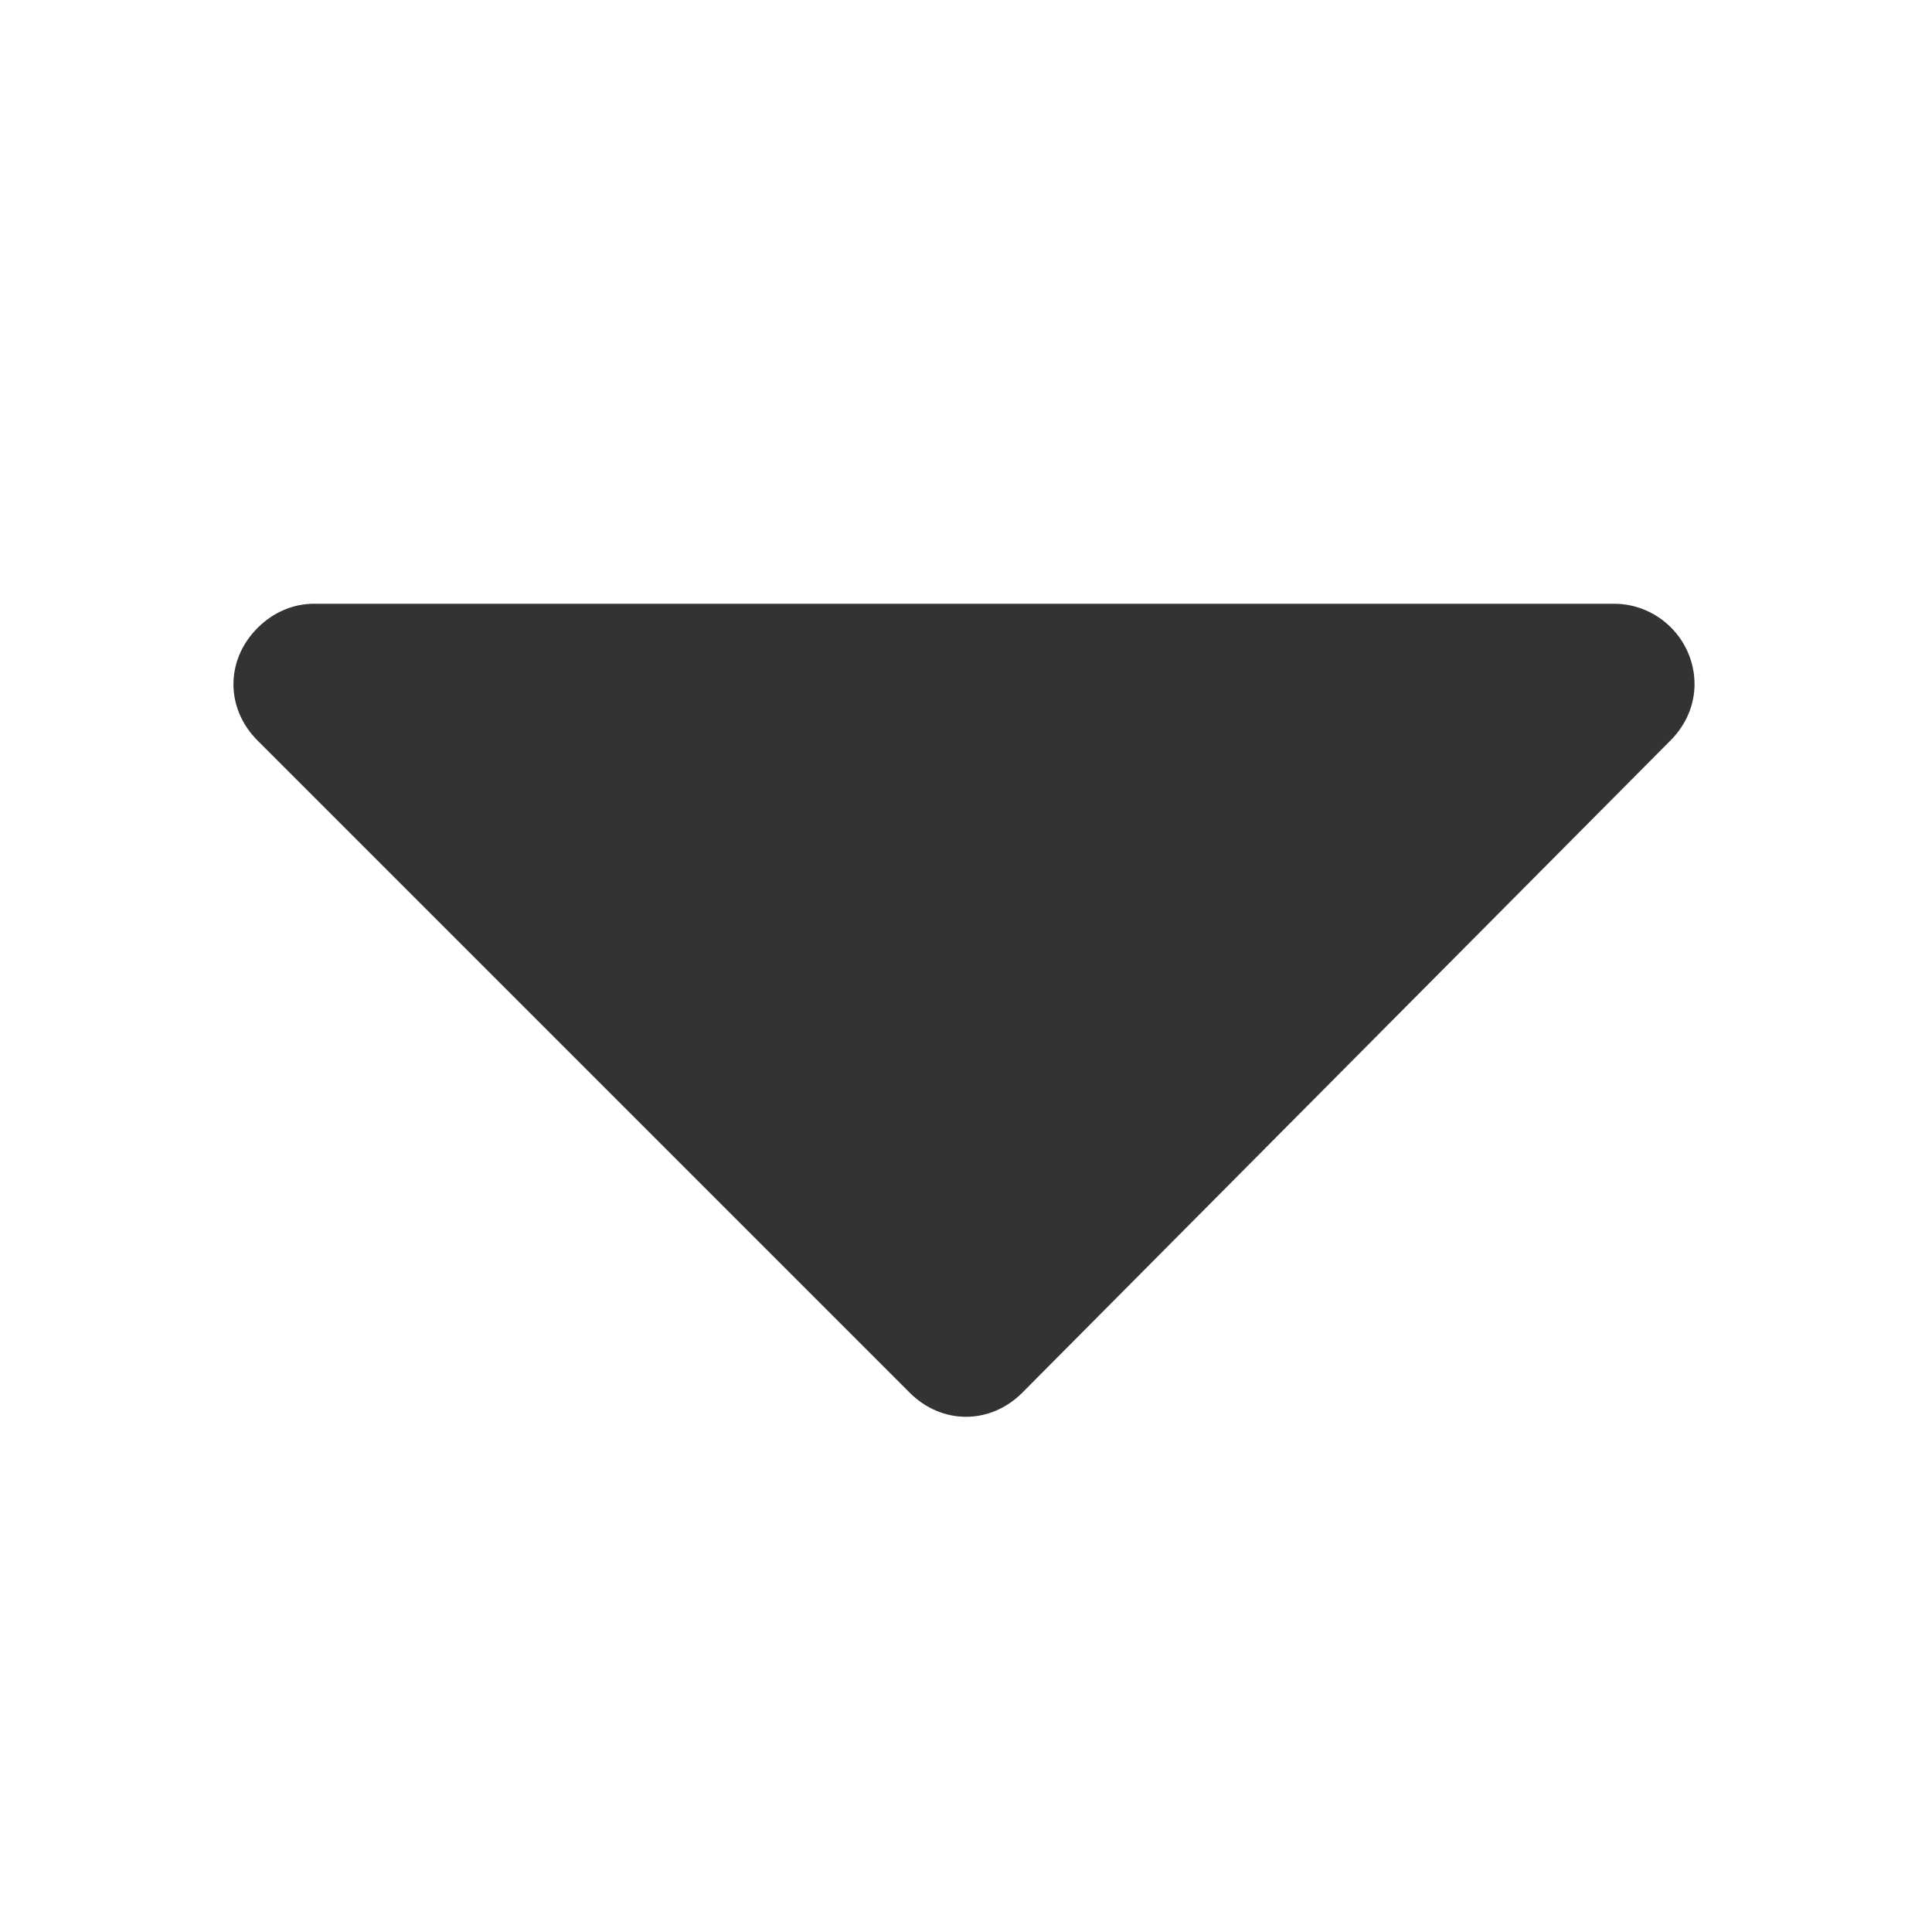
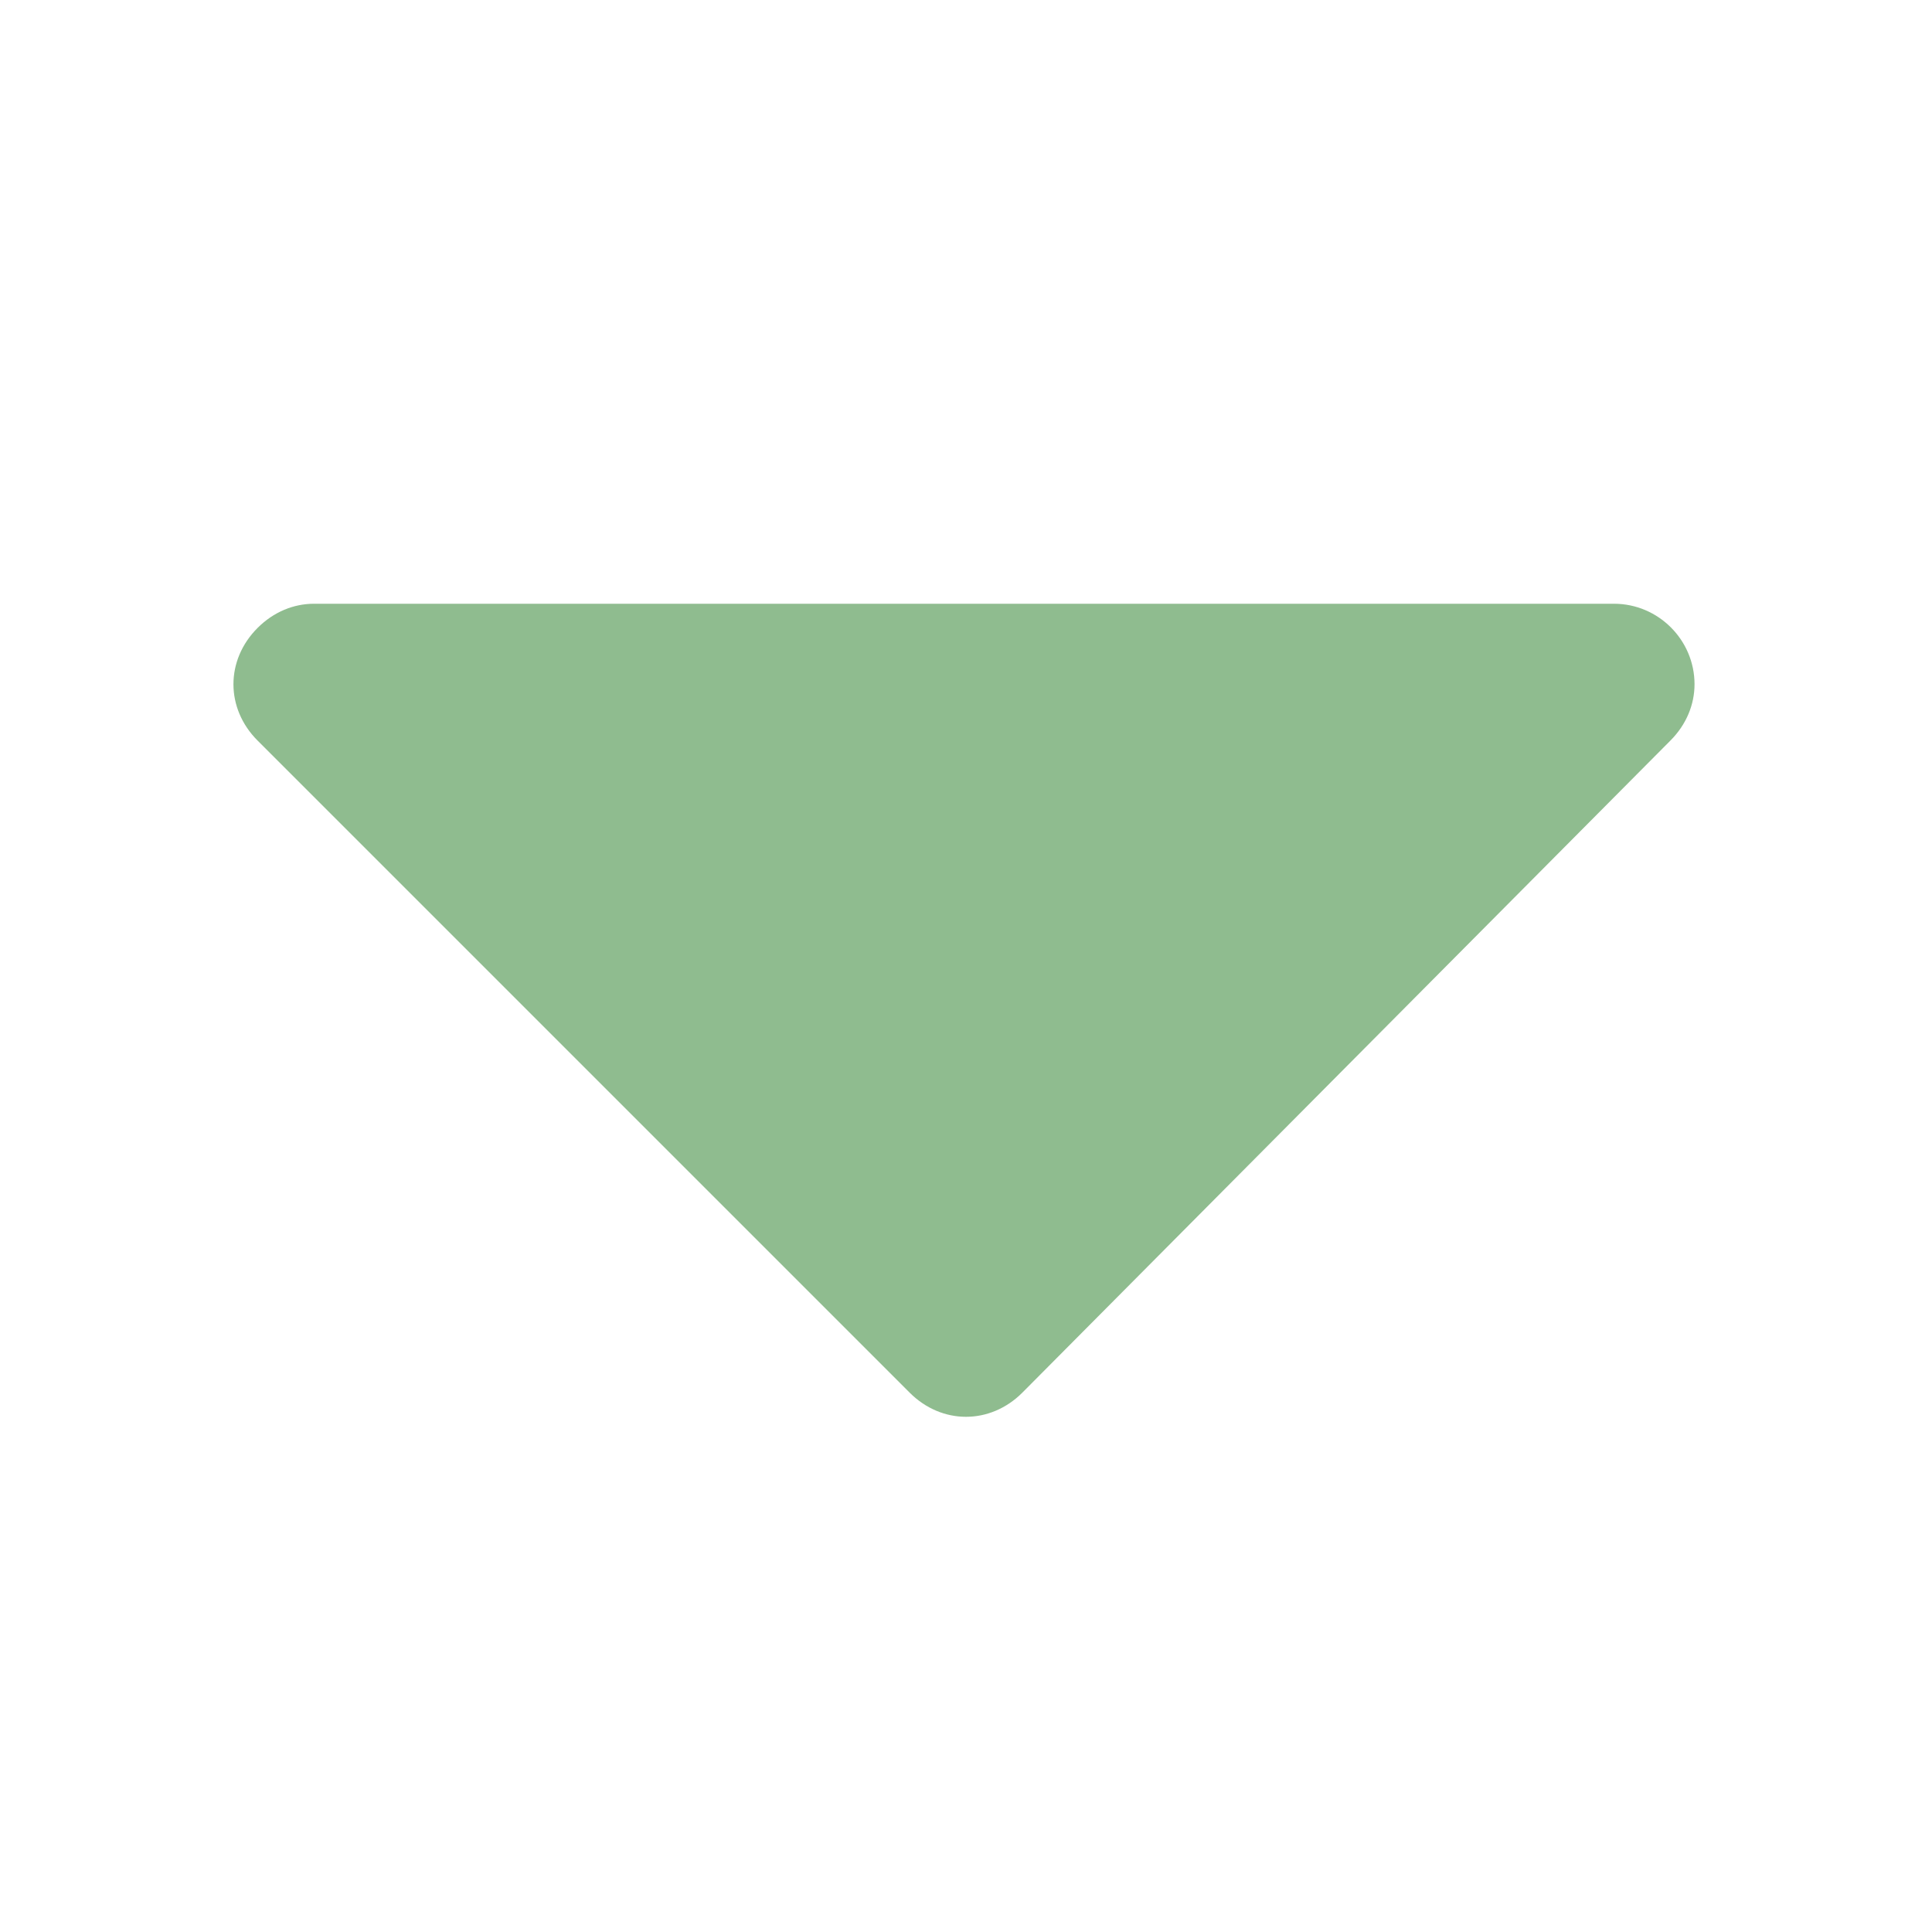
<svg xmlns="http://www.w3.org/2000/svg" viewBox="0 0 1024 1024" version="1.1" width="16" height="16">
-   <path d="M482.133 738.133L136.533 392.533c-17.067-17.067-17.067-42.667 0-59.733 8.533-8.533 19.2-12.8 29.867-12.8h689.067c23.467 0 42.667 19.2 42.667 42.667 0 10.667-4.267 21.333-12.8 29.867L541.867 738.133c-17.067 17.067-42.667 17.067-59.733 0z" fill="#333" />
+   <path d="M482.133 738.133L136.533 392.533c-17.067-17.067-17.067-42.667 0-59.733 8.533-8.533 19.2-12.8 29.867-12.8h689.067c23.467 0 42.667 19.2 42.667 42.667 0 10.667-4.267 21.333-12.8 29.867L541.867 738.133c-17.067 17.067-42.667 17.067-59.733 0z" fill="darkseagreen" />
</svg>
